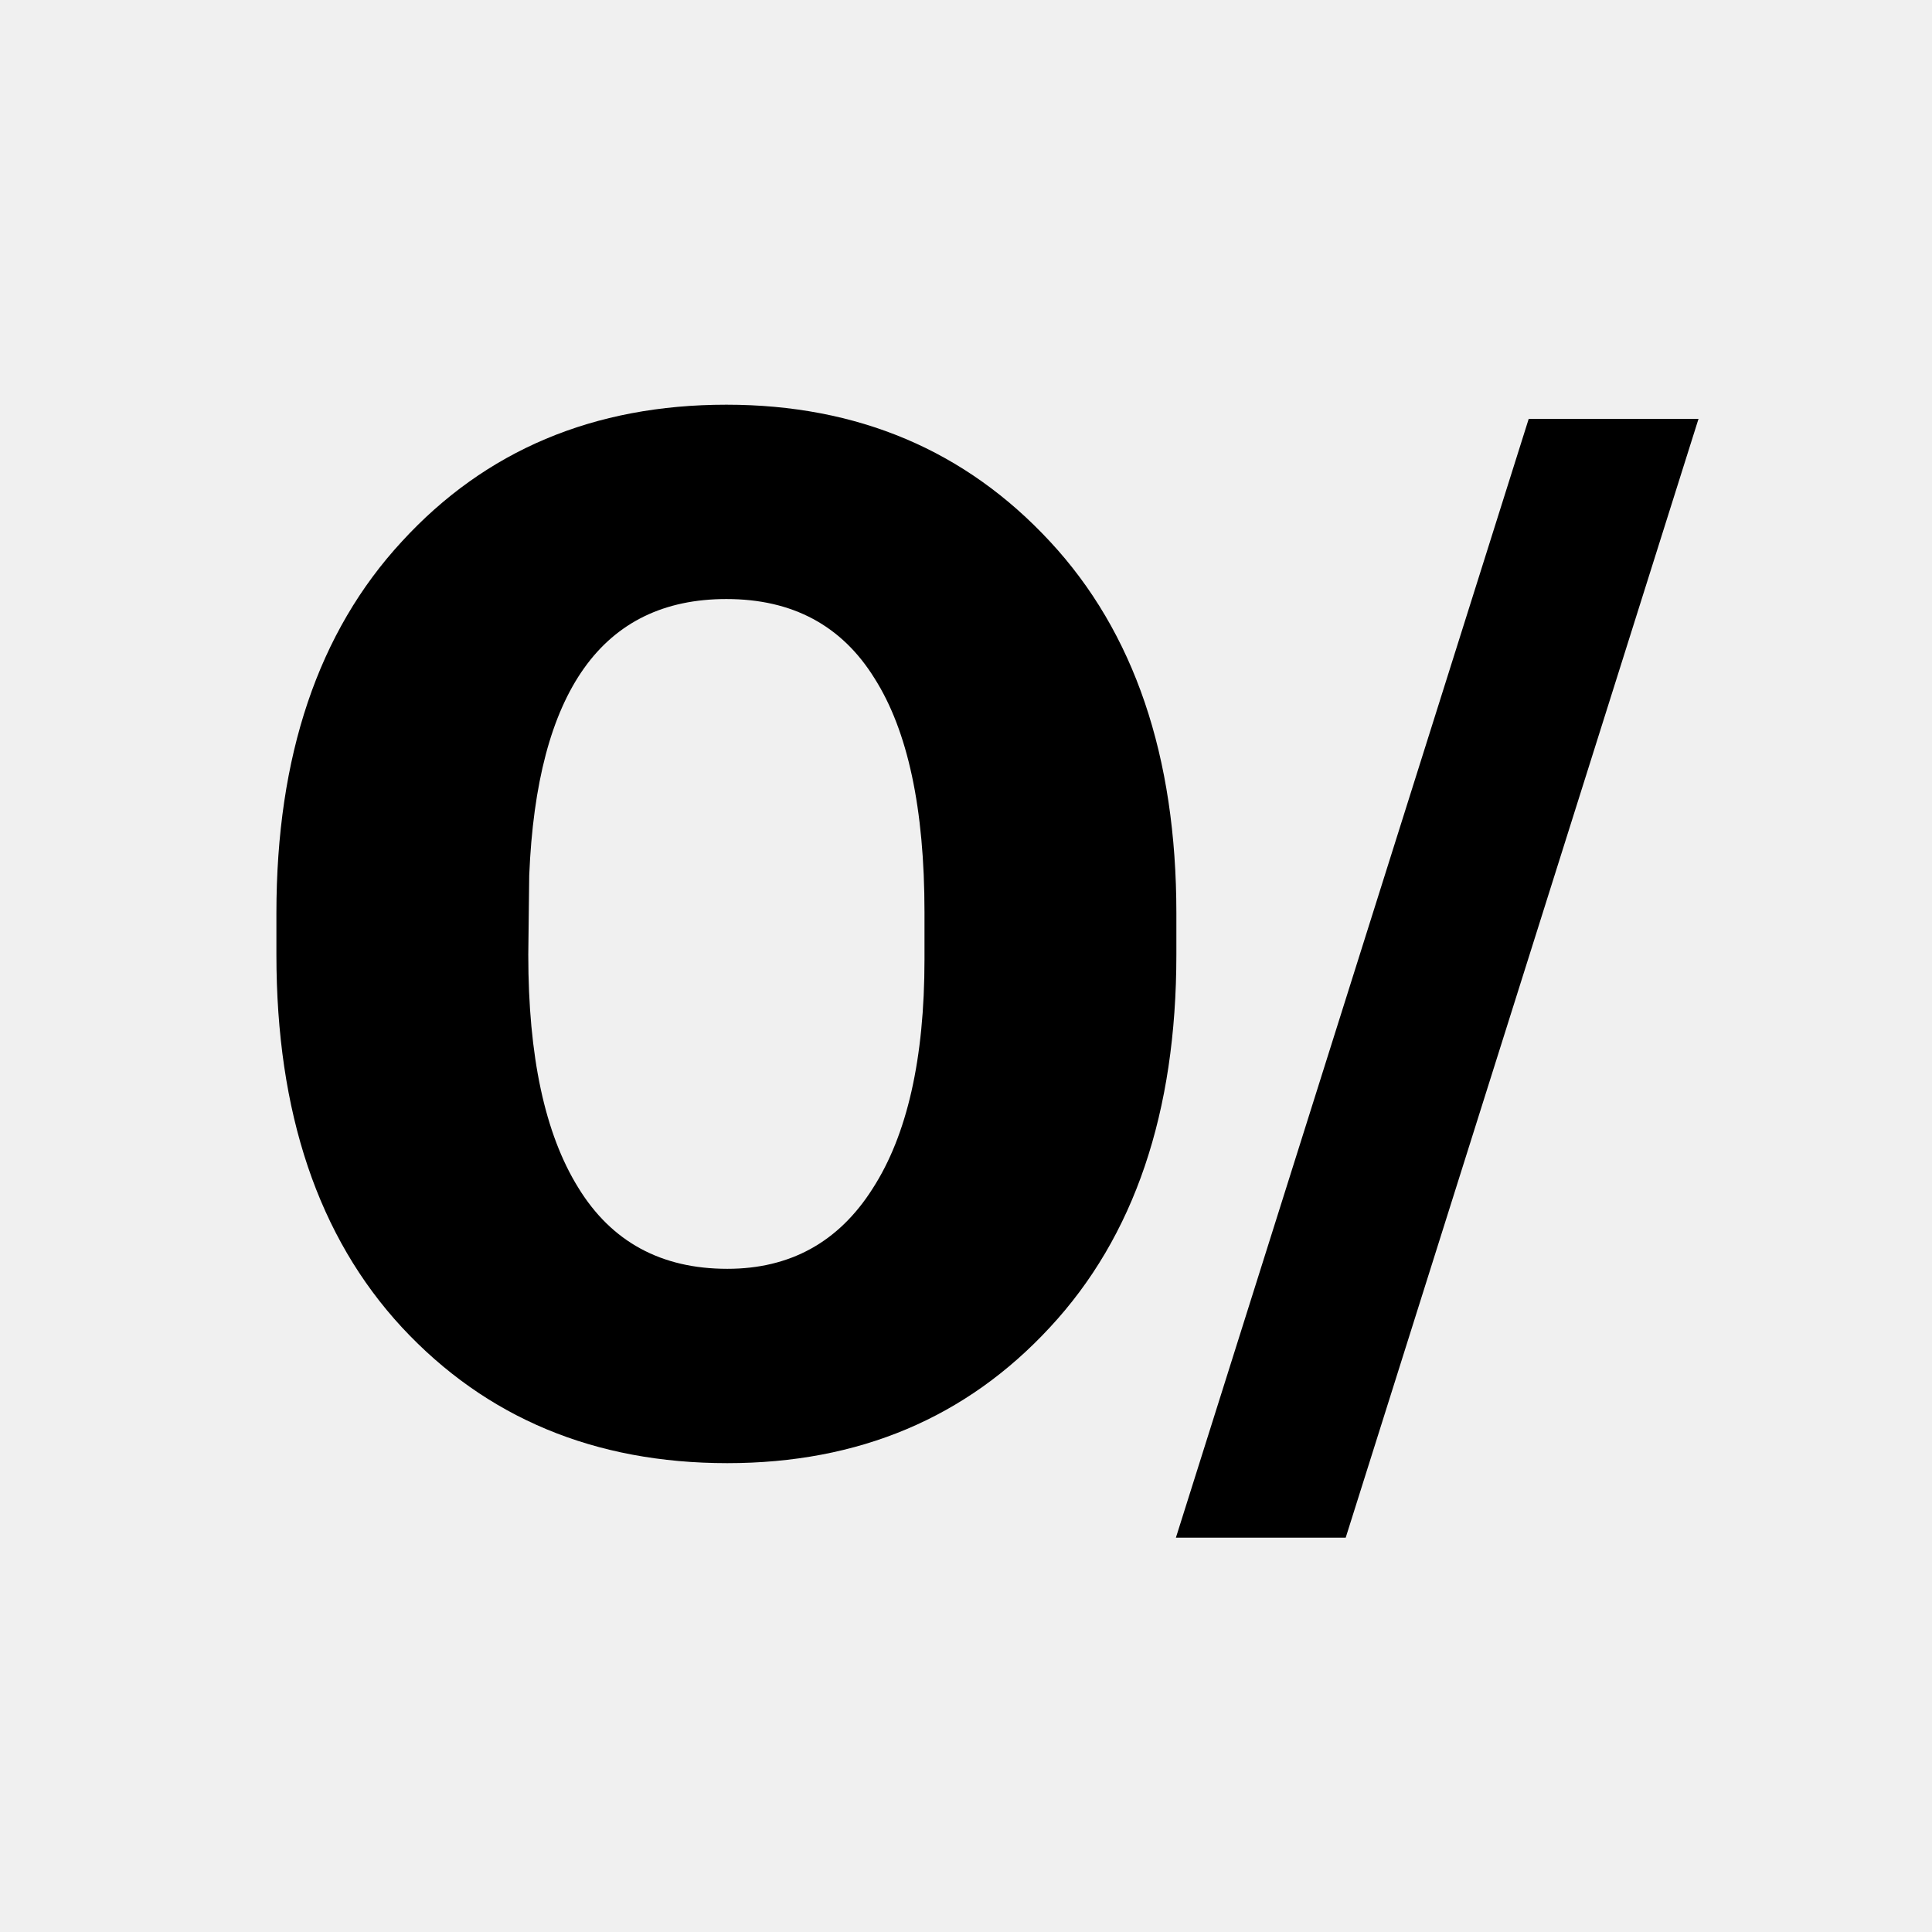
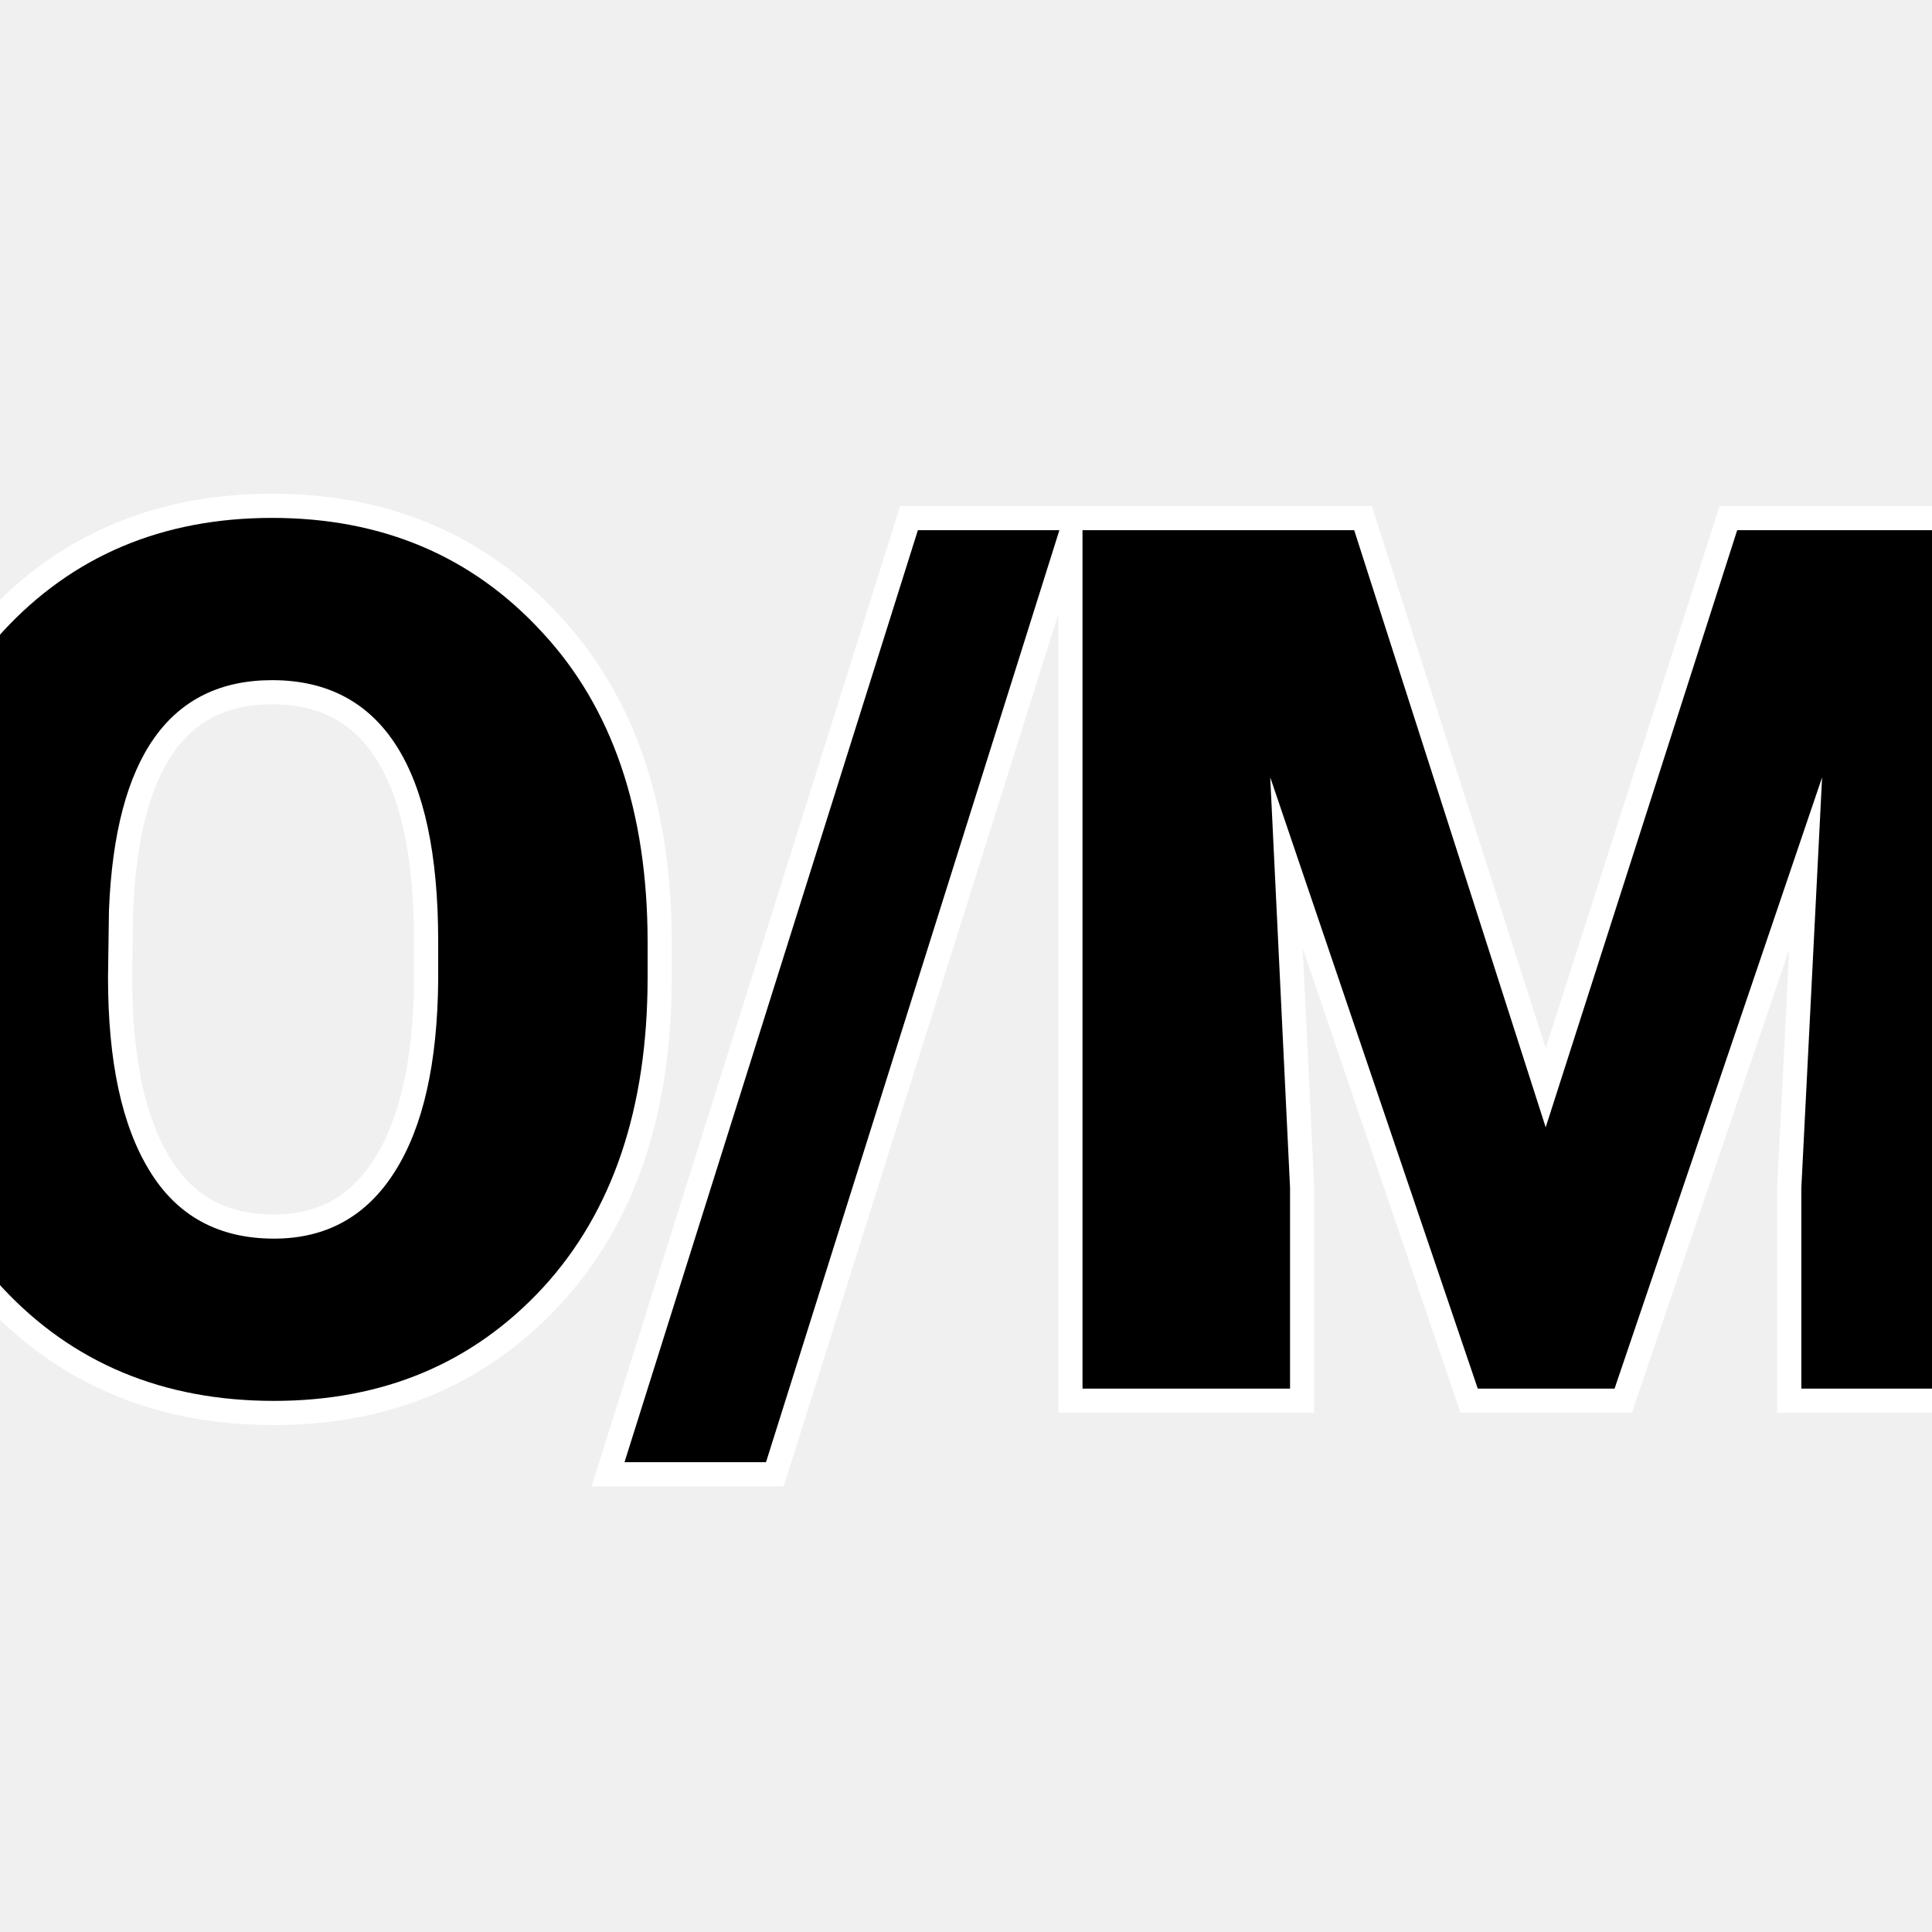
<svg xmlns="http://www.w3.org/2000/svg" viewBox="0 0 32 32" width="32" height="32">
  <style>
    text {
      fill: #000000;
+       stroke: #ffffff;
+       stroke-width: 0.8px;
+       paint-order: stroke fill;
      font-family: -apple-system, BlinkMacSystemFont, "Segoe UI", Roboto, sans-serif;
      font-weight: 900;
    }
    @media (prefers-color-scheme: dark) {
      text {
        fill: #ffffff;
+         stroke: #000000;
+         stroke-width: 0.8px;
      }
    }
  </style>
-   <text x="16" y="24" font-size="24" text-anchor="middle" letter-spacing="-0.5">O/</text>
+   <text x="16" y="23" font-size="20" font-weight="900" text-anchor="middle" letter-spacing="-0.8">O/M</text>
</svg>
